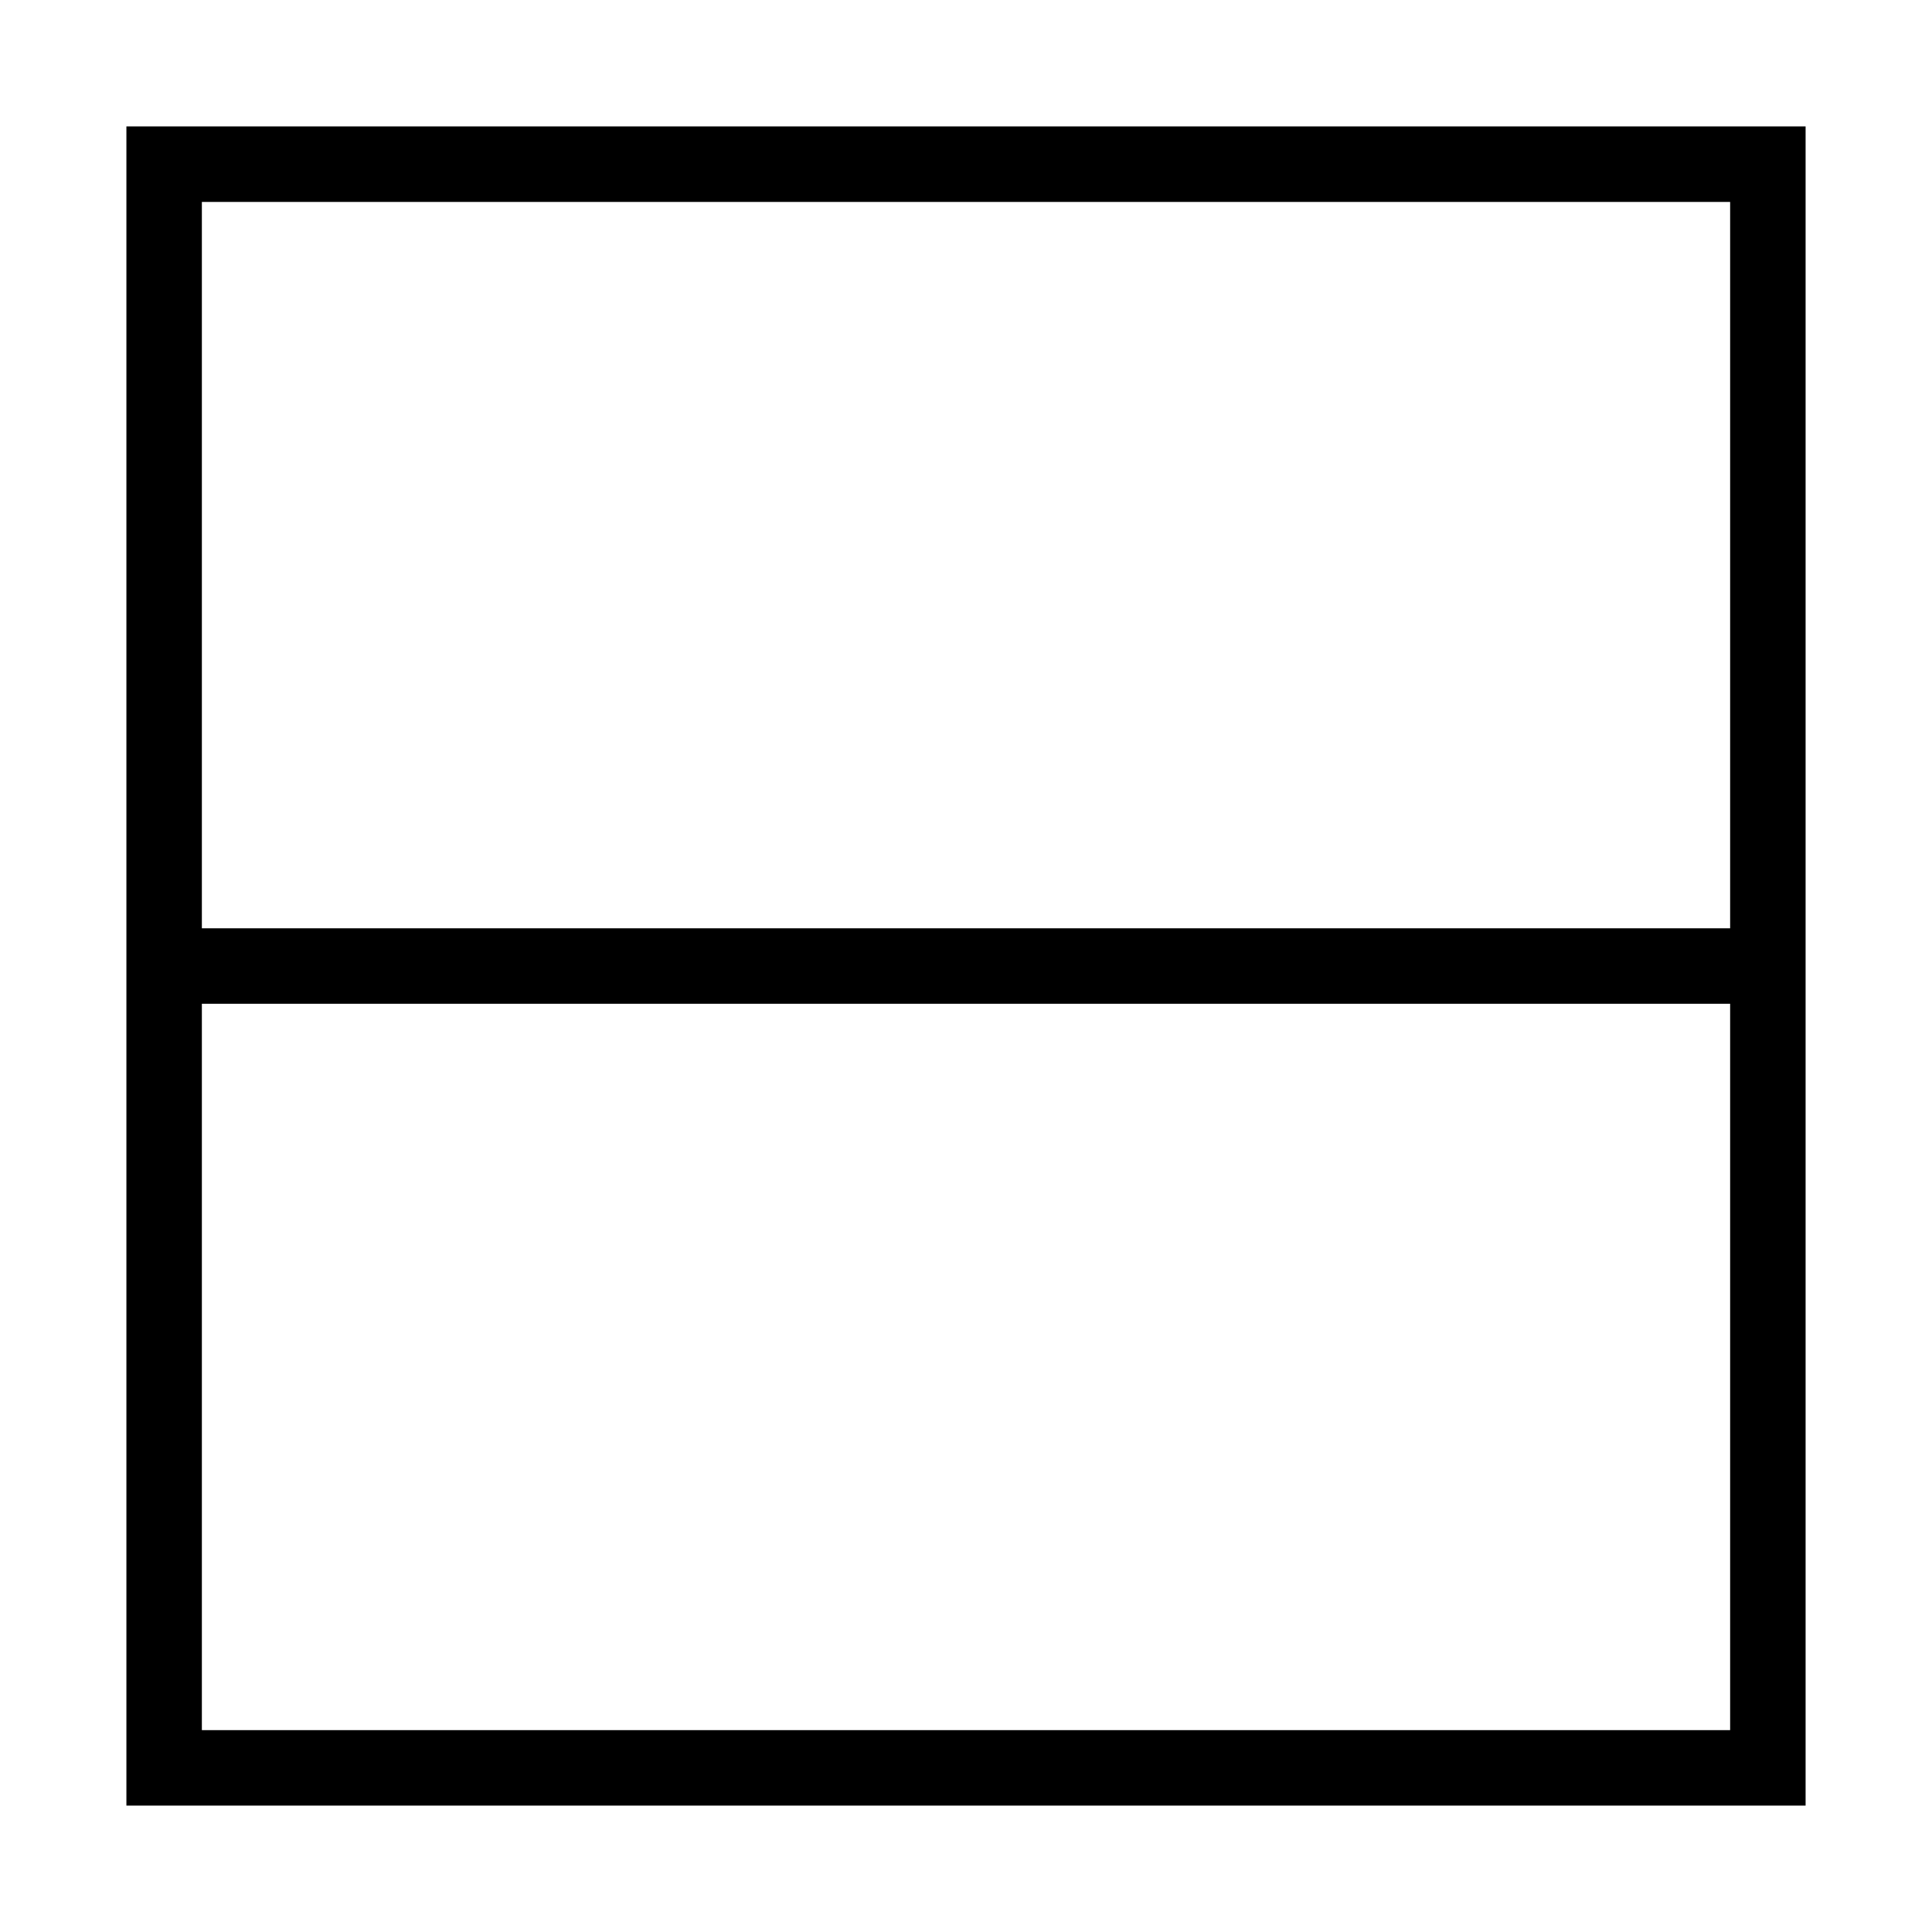
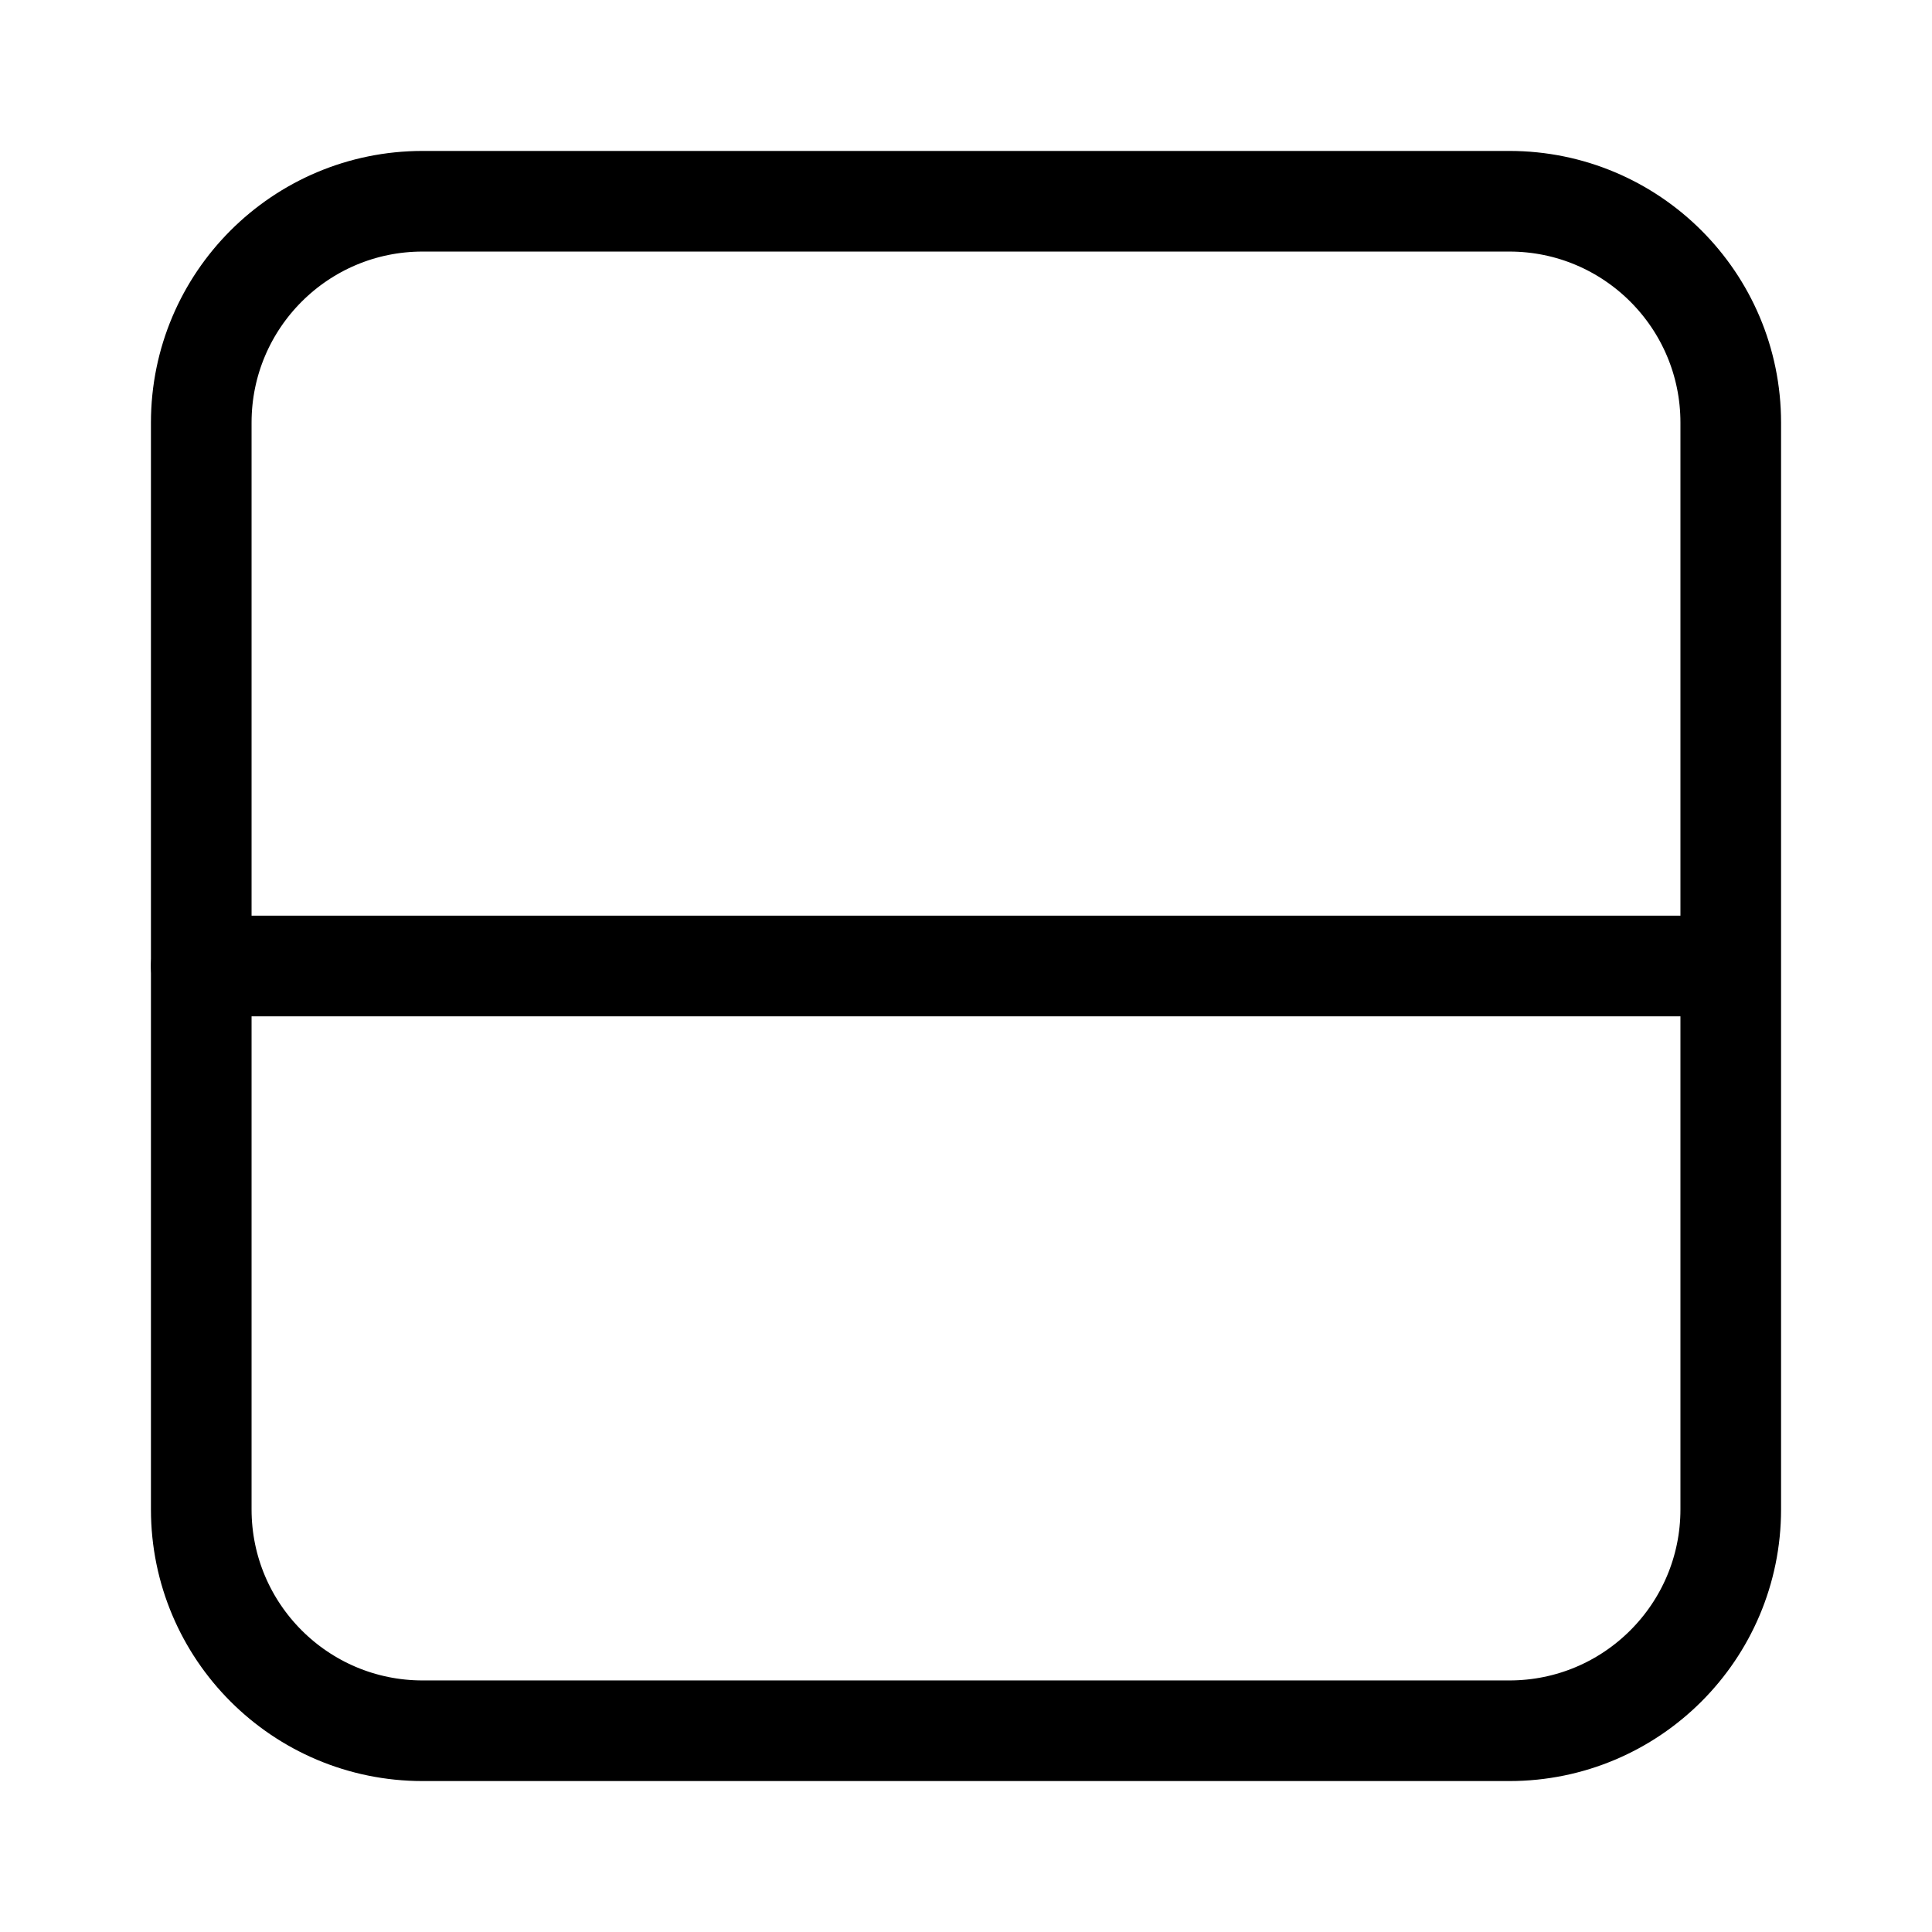
- <svg xmlns="http://www.w3.org/2000/svg" width="2730.662" height="2730.662" fill-rule="evenodd" clip-rule="evenodd" image-rendering="optimizeQuality" shape-rendering="geometricPrecision" text-rendering="geometricPrecision" viewBox="0 0 28444 28444" id="web-layout">
-   <path fill-rule="nonzero" d="M26583 1861v24722H1861V1861h24722zM2972 13667h22500V2973H2972v10694zm22500 1111H2972v10694h22500V14778z" />
+ <svg xmlns="http://www.w3.org/2000/svg" width="96" height="96" fill="none" viewBox="0 0 96 96" id="rows">
+   <path stroke="#000" stroke-width="5" d="M10 21L10 75C10 81.075 14.925 86 21 86L75 86C81.075 86 86 81.075 86 75L86 21C86 14.925 81.075 10 75 10L21 10C14.925 10 10 14.925 10 21Z" />
+   <path stroke="#000" stroke-linecap="round" stroke-width="5" d="M10 48L84 48" />
</svg>
